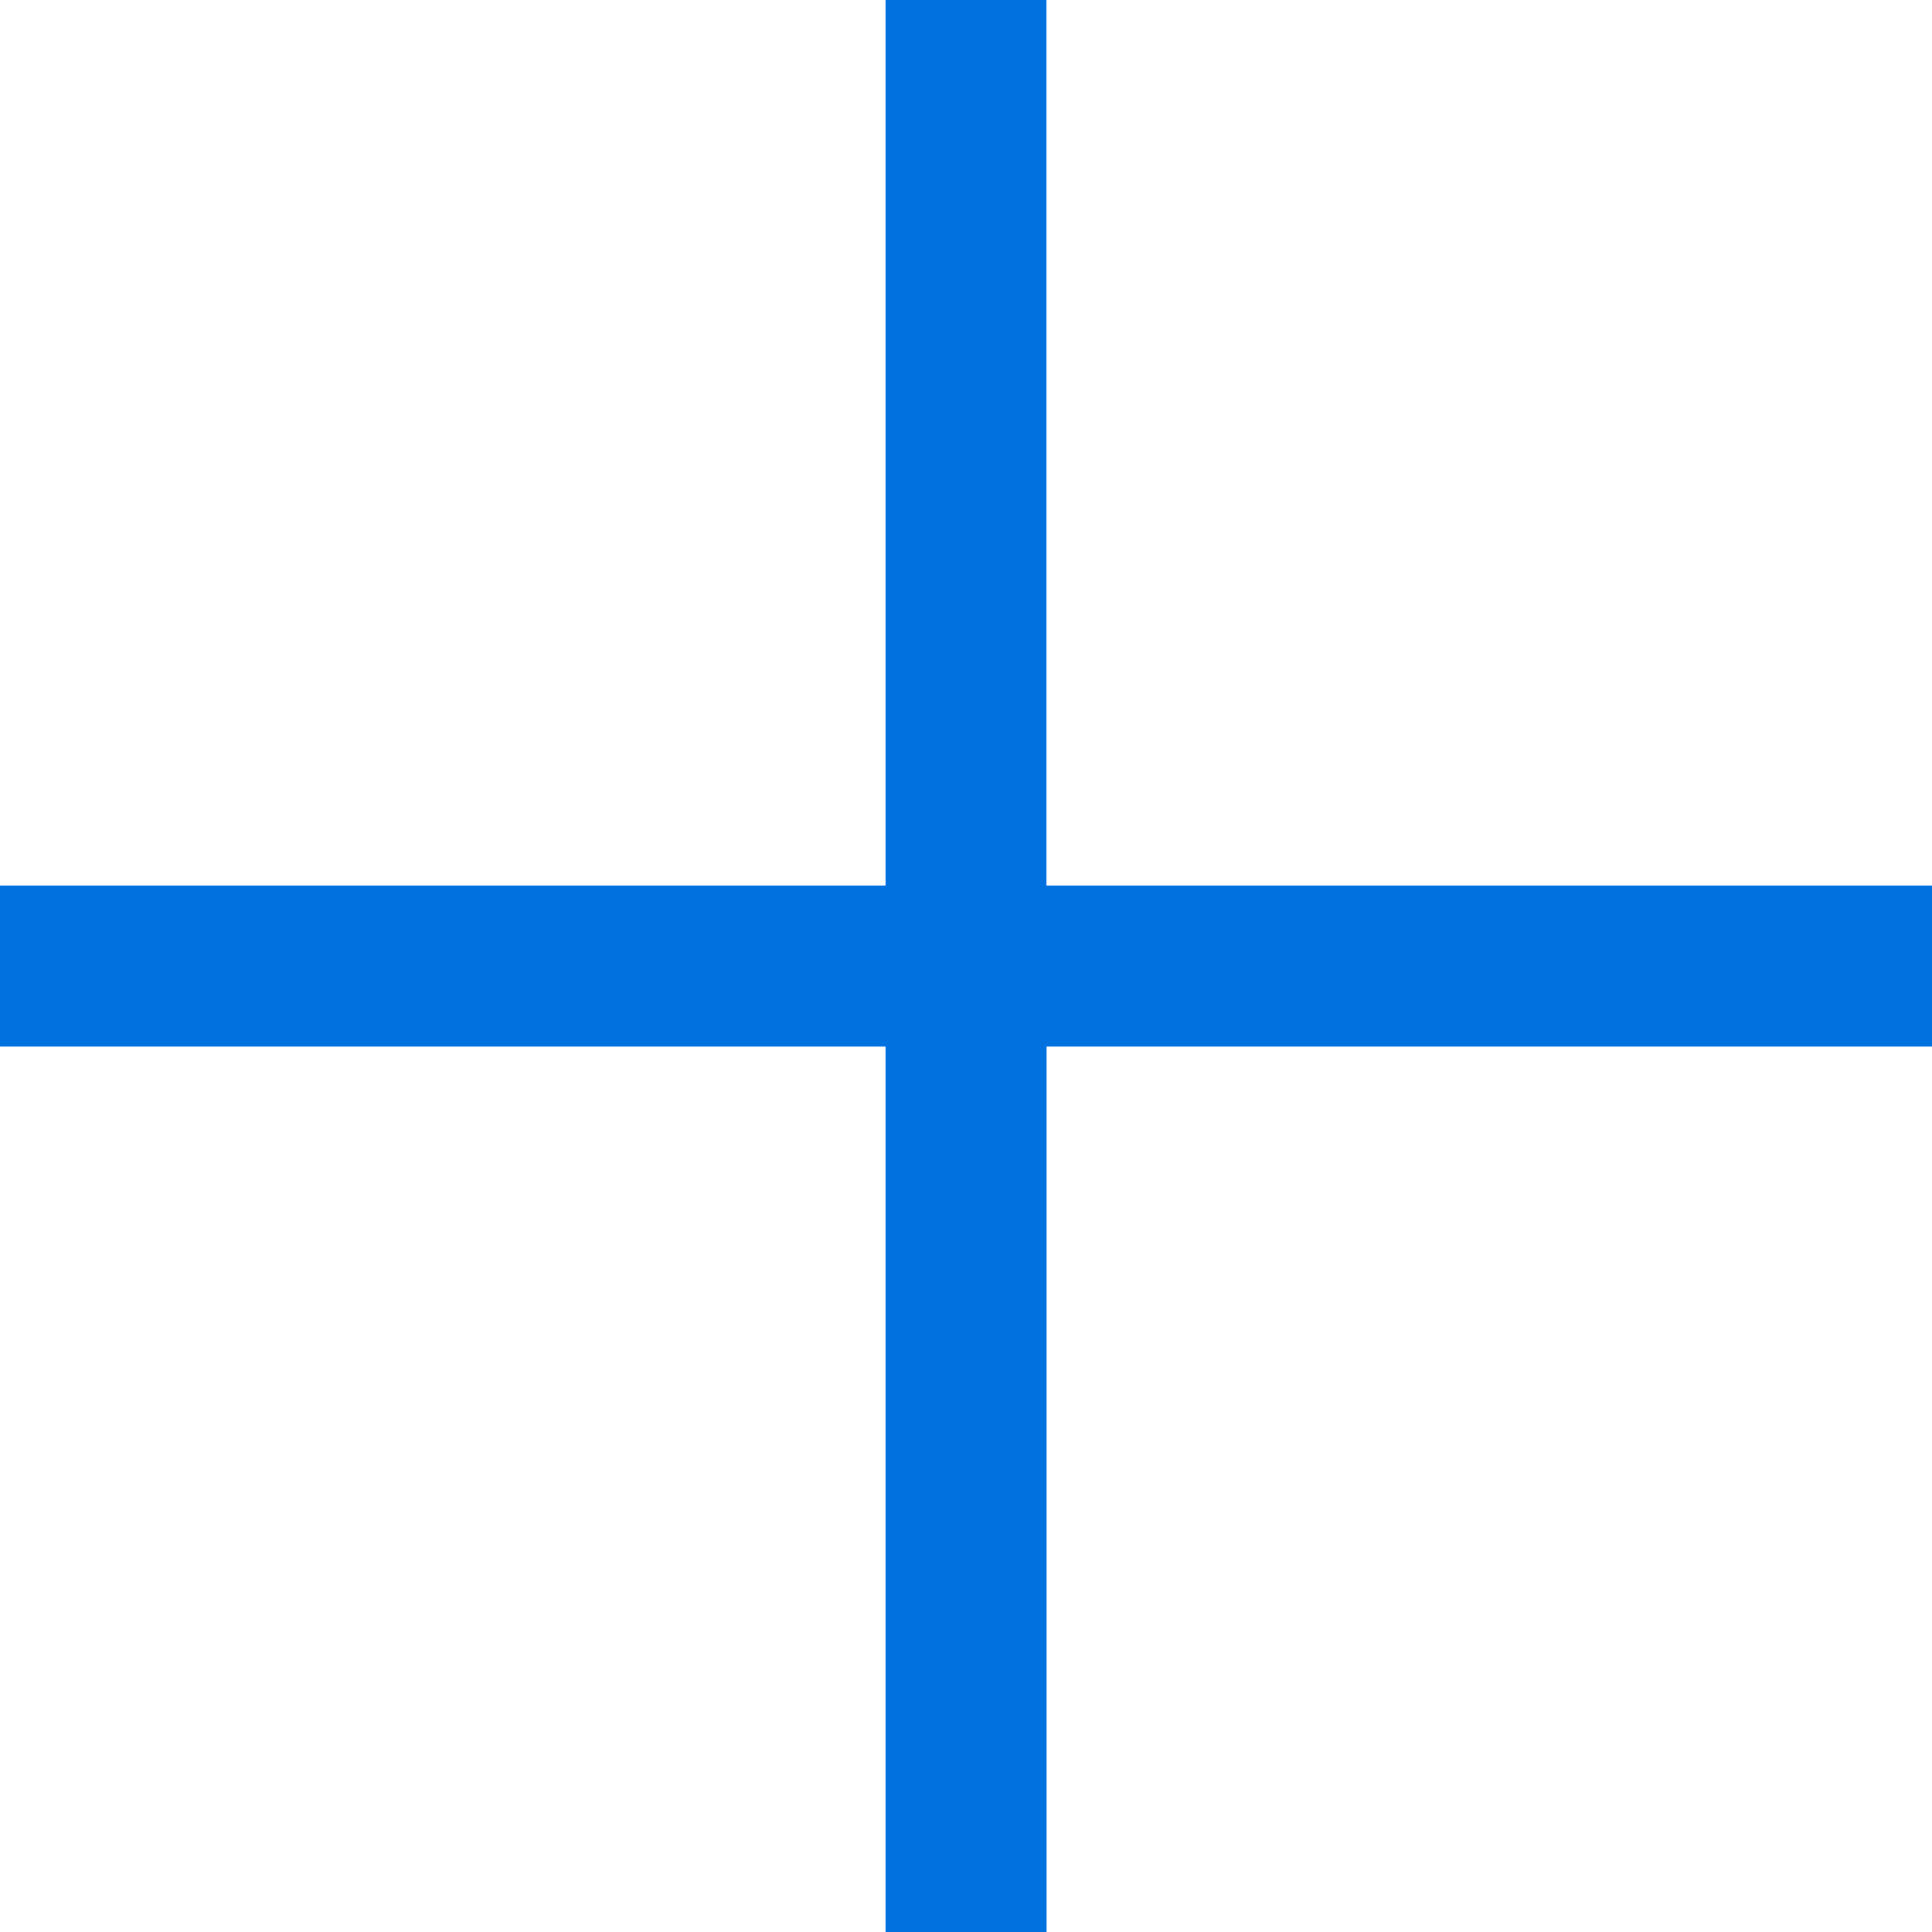
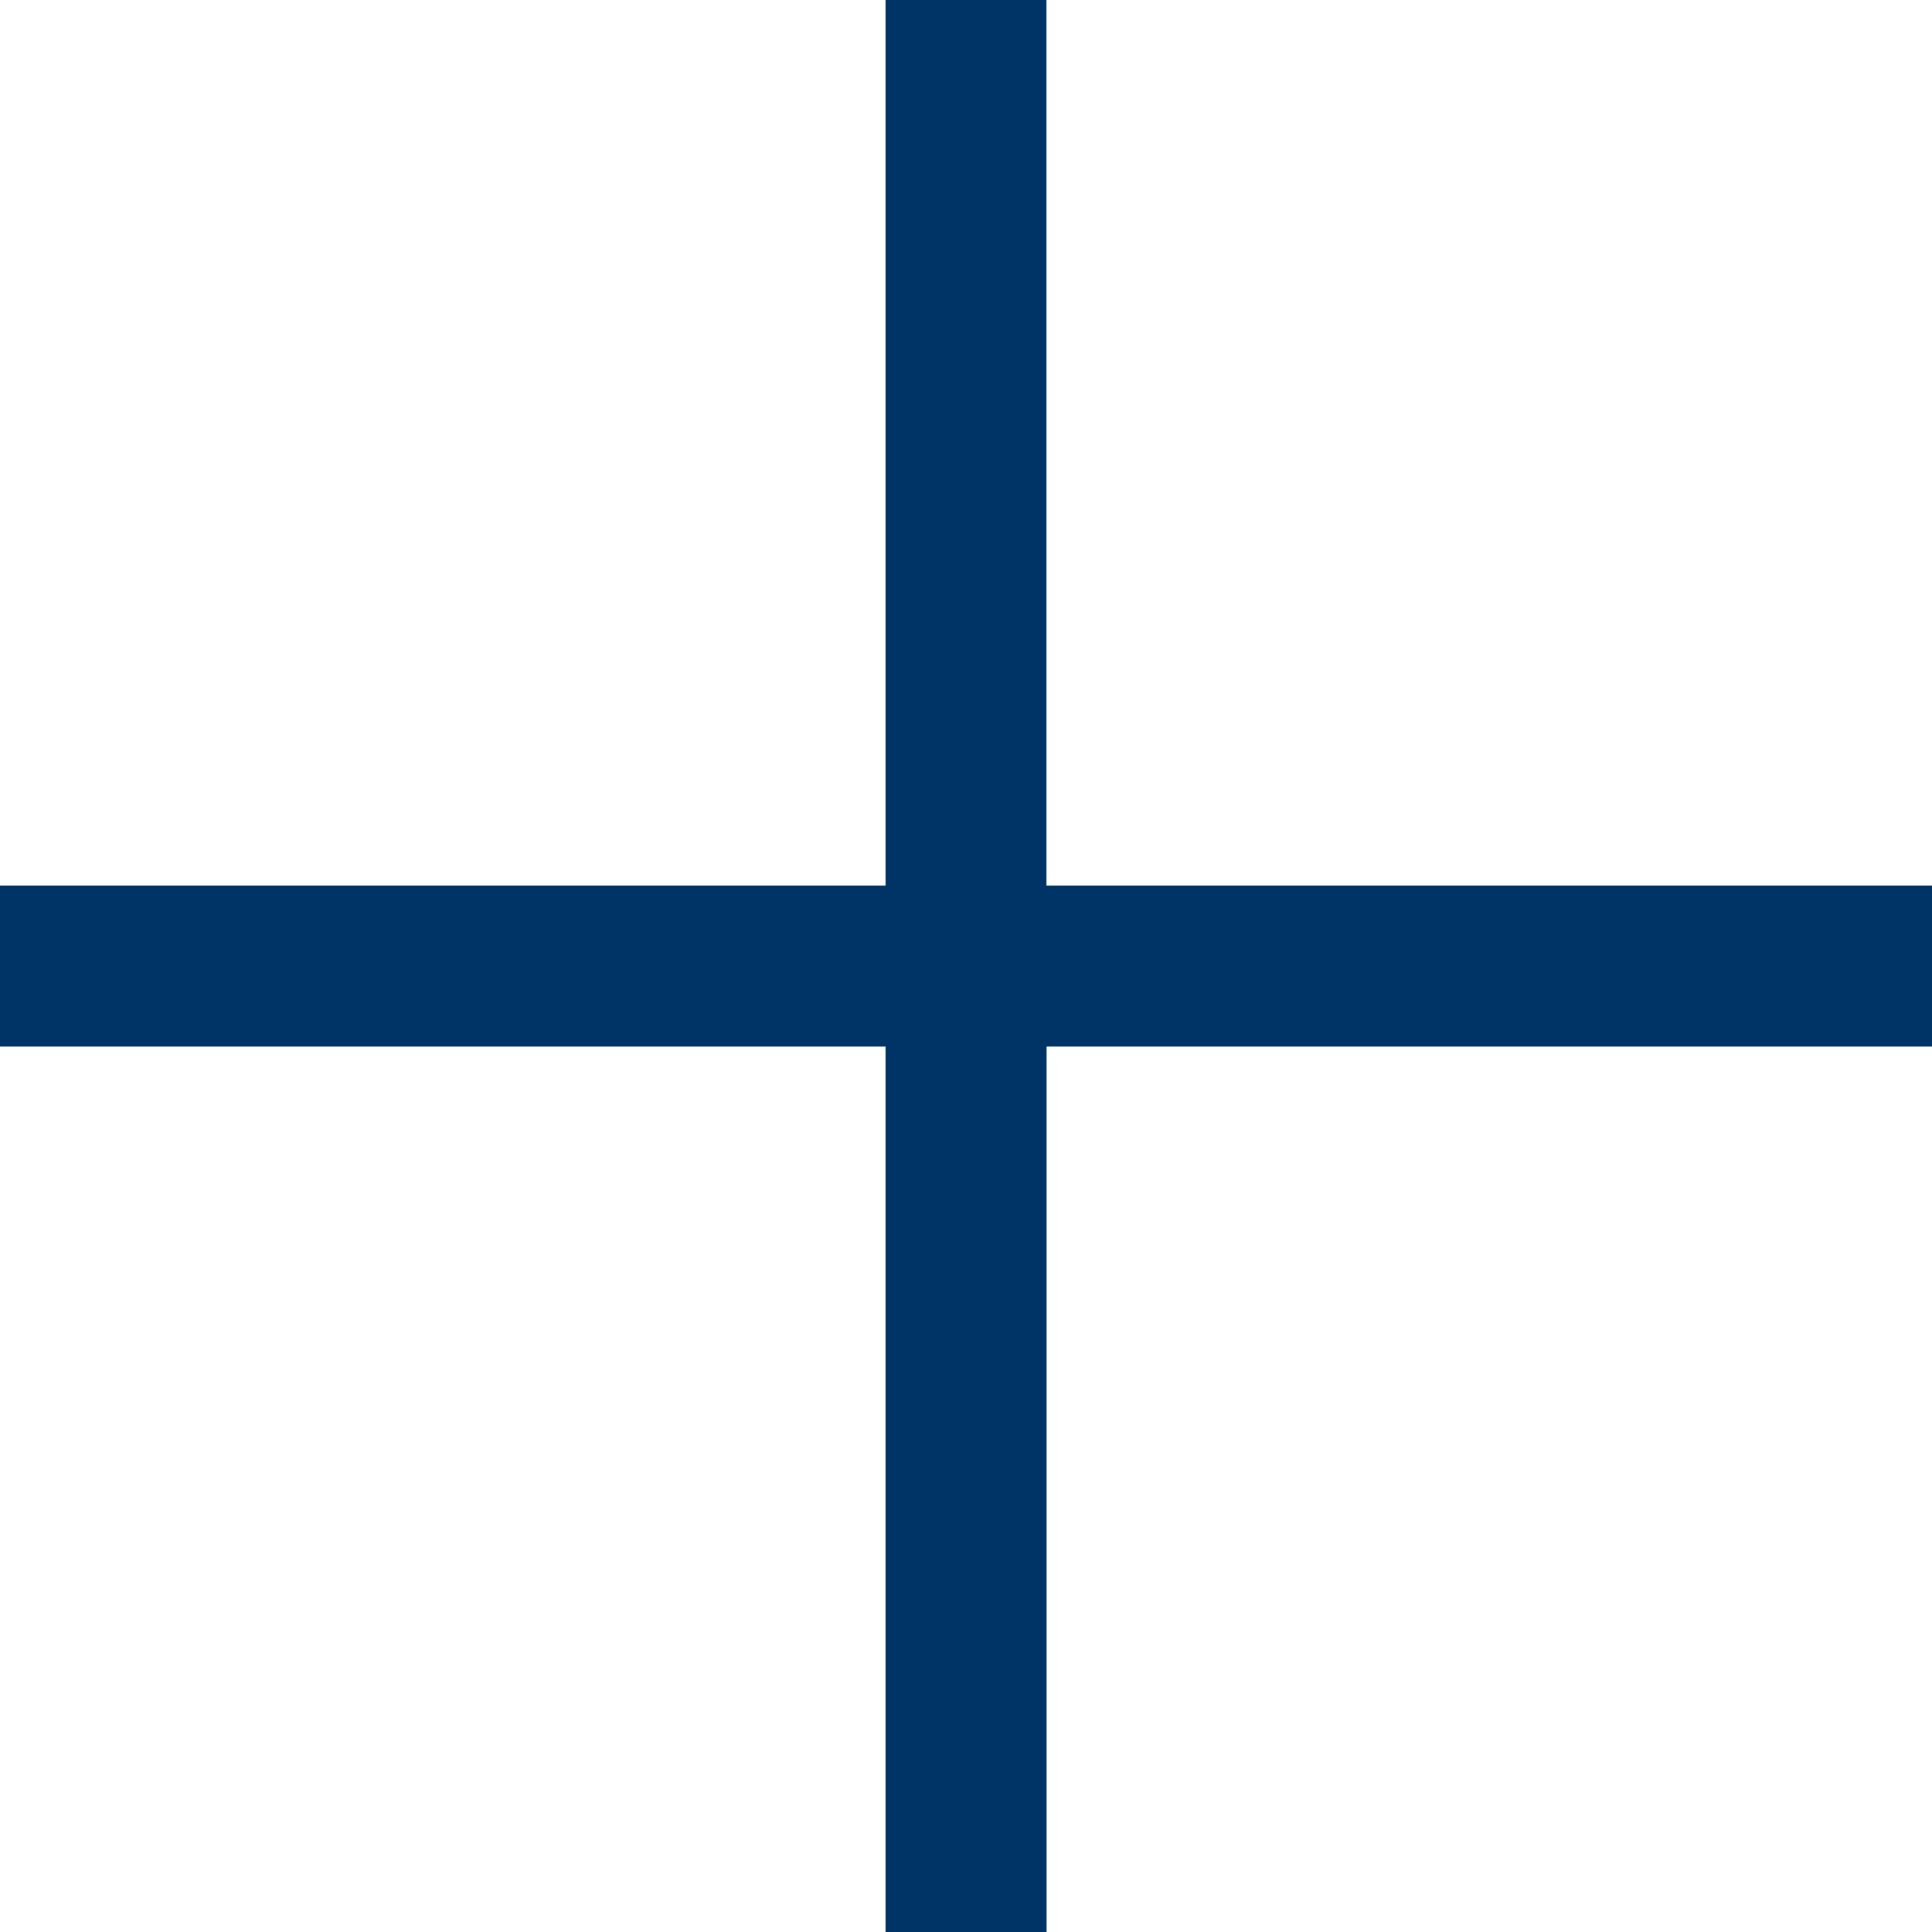
<svg xmlns="http://www.w3.org/2000/svg" width="14" height="14" viewBox="0 0 14 14">
-   <defs>
-     <style>
-       .cls-1 {
-         fill: #0271e0;
-       }
-     </style>
-   </defs>
-   <g id="Group_291" data-name="Group 291" transform="translate(-252 -501)">
-     <path id="Path_44" data-name="Path 44" class="cls-1" d="M20.417,966.362v6.417H14v1.167h6.417v6.417h1.167v-6.417H28v-1.167H21.583v-6.417Z" transform="translate(238 -465.362)" />
-   </g>
+   <path id="Path_44" data-name="Path 44" d="M20.417,966.362v6.417H14v1.167h6.417v6.417h1.167v-6.417H28v-1.167H21.583v-6.417Z" transform="translate(-14 -966.362)" fill="#036" />
</svg>
